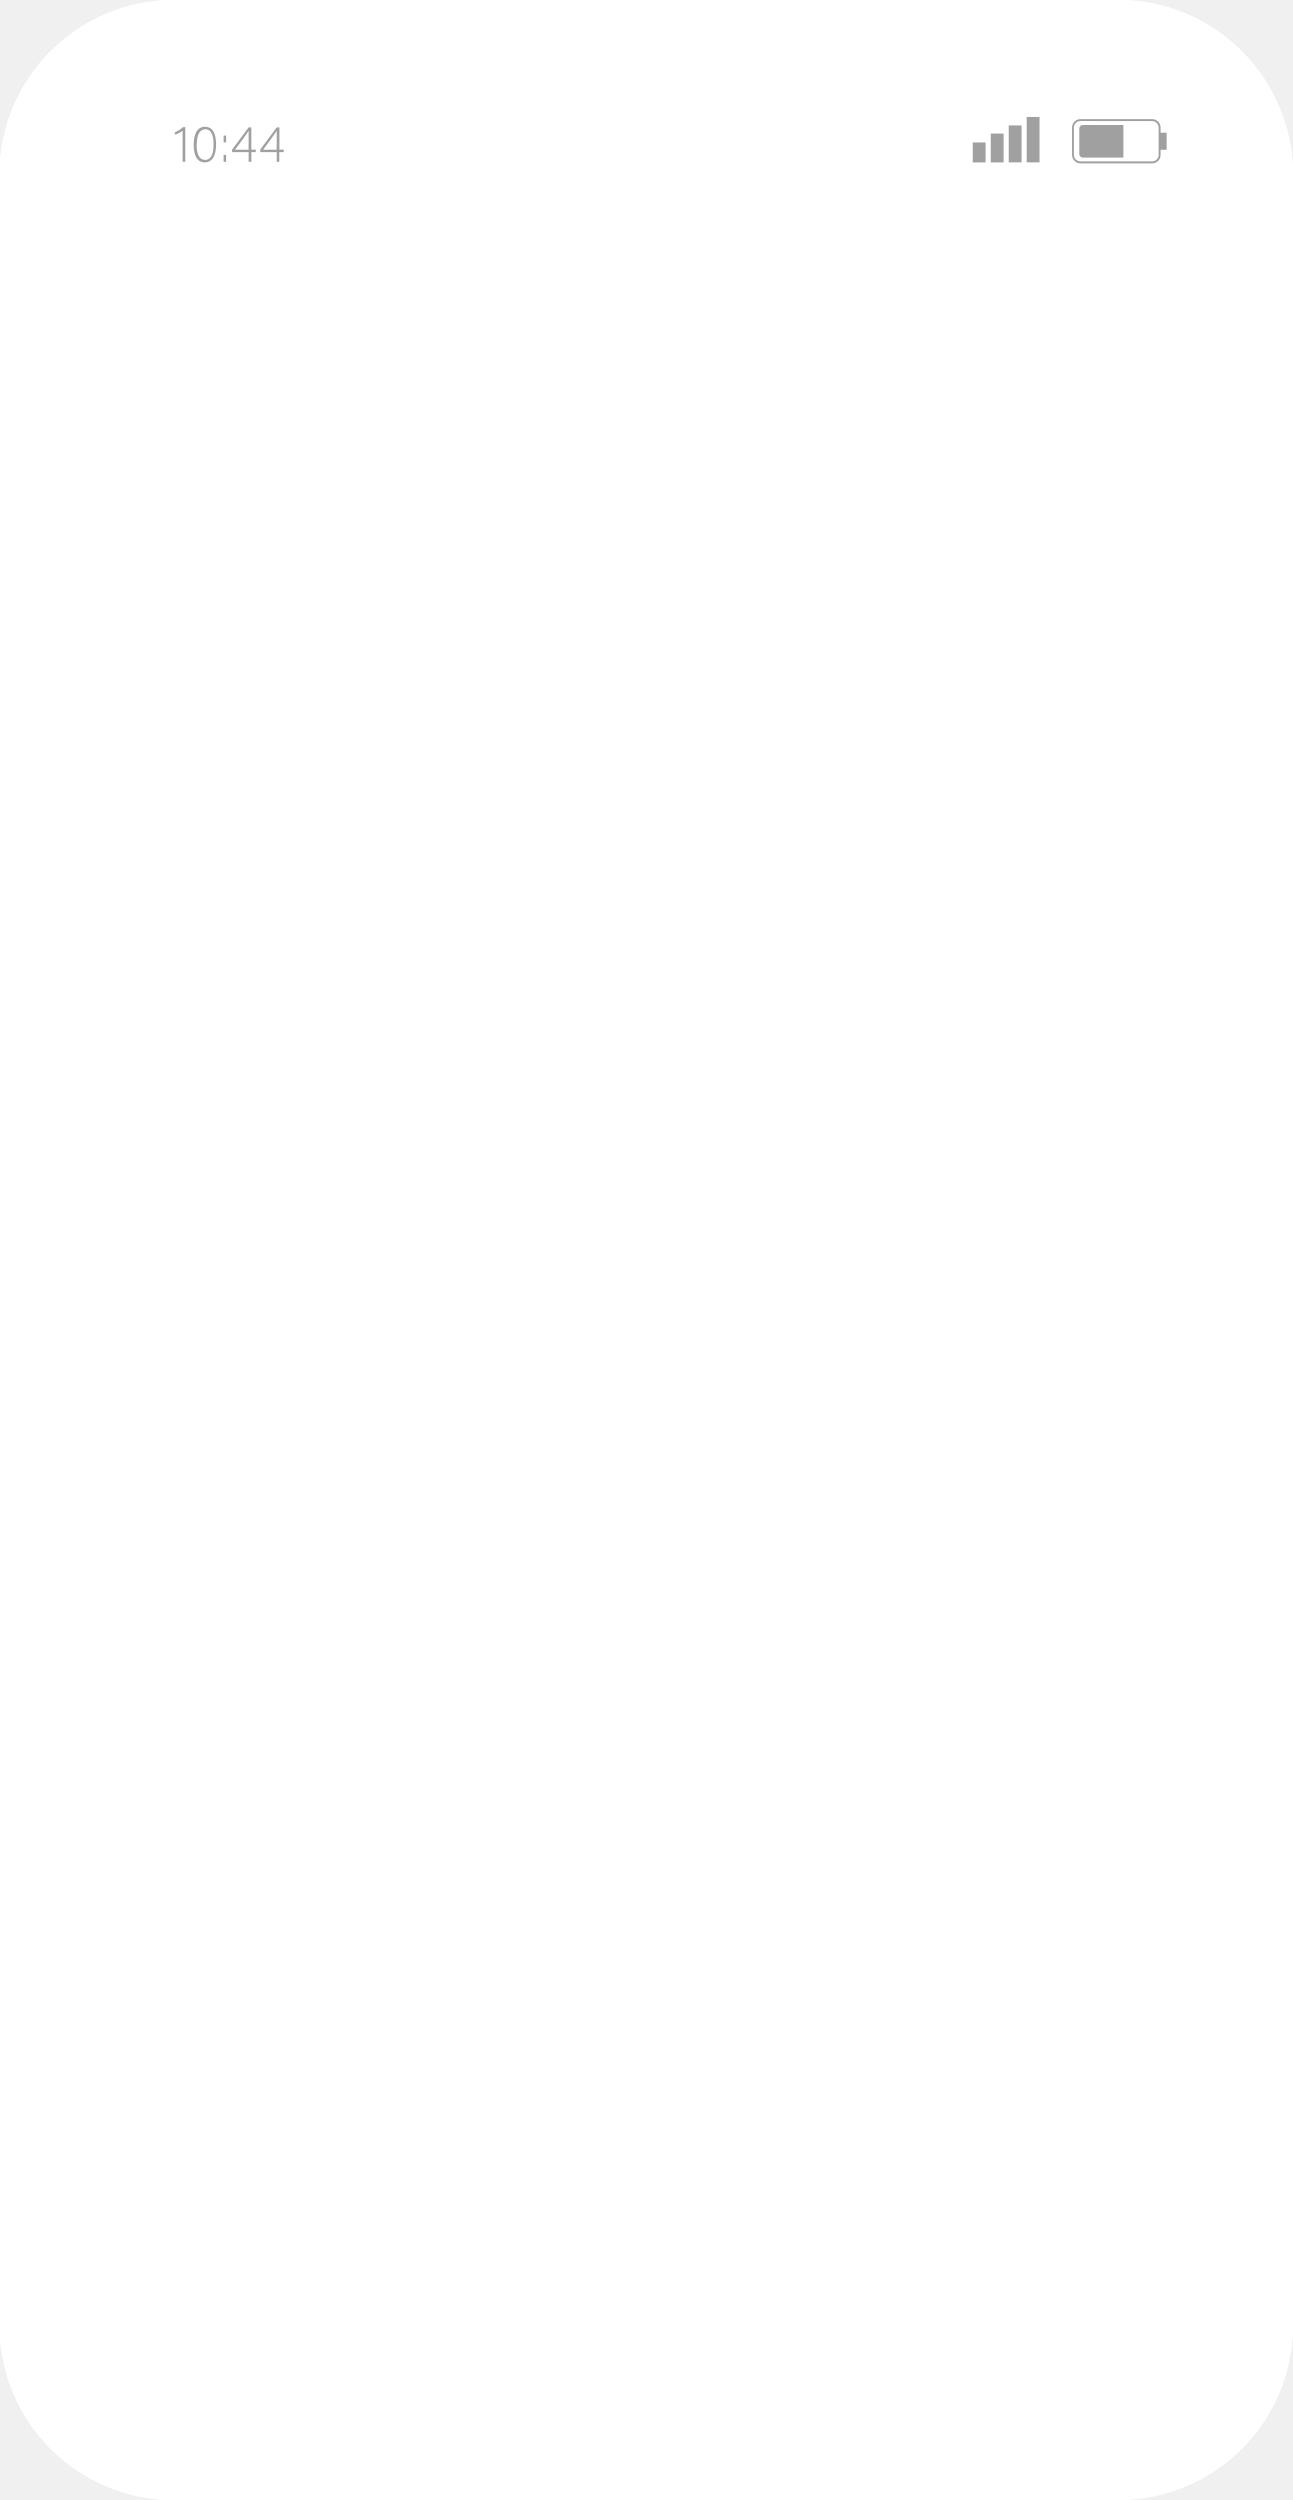
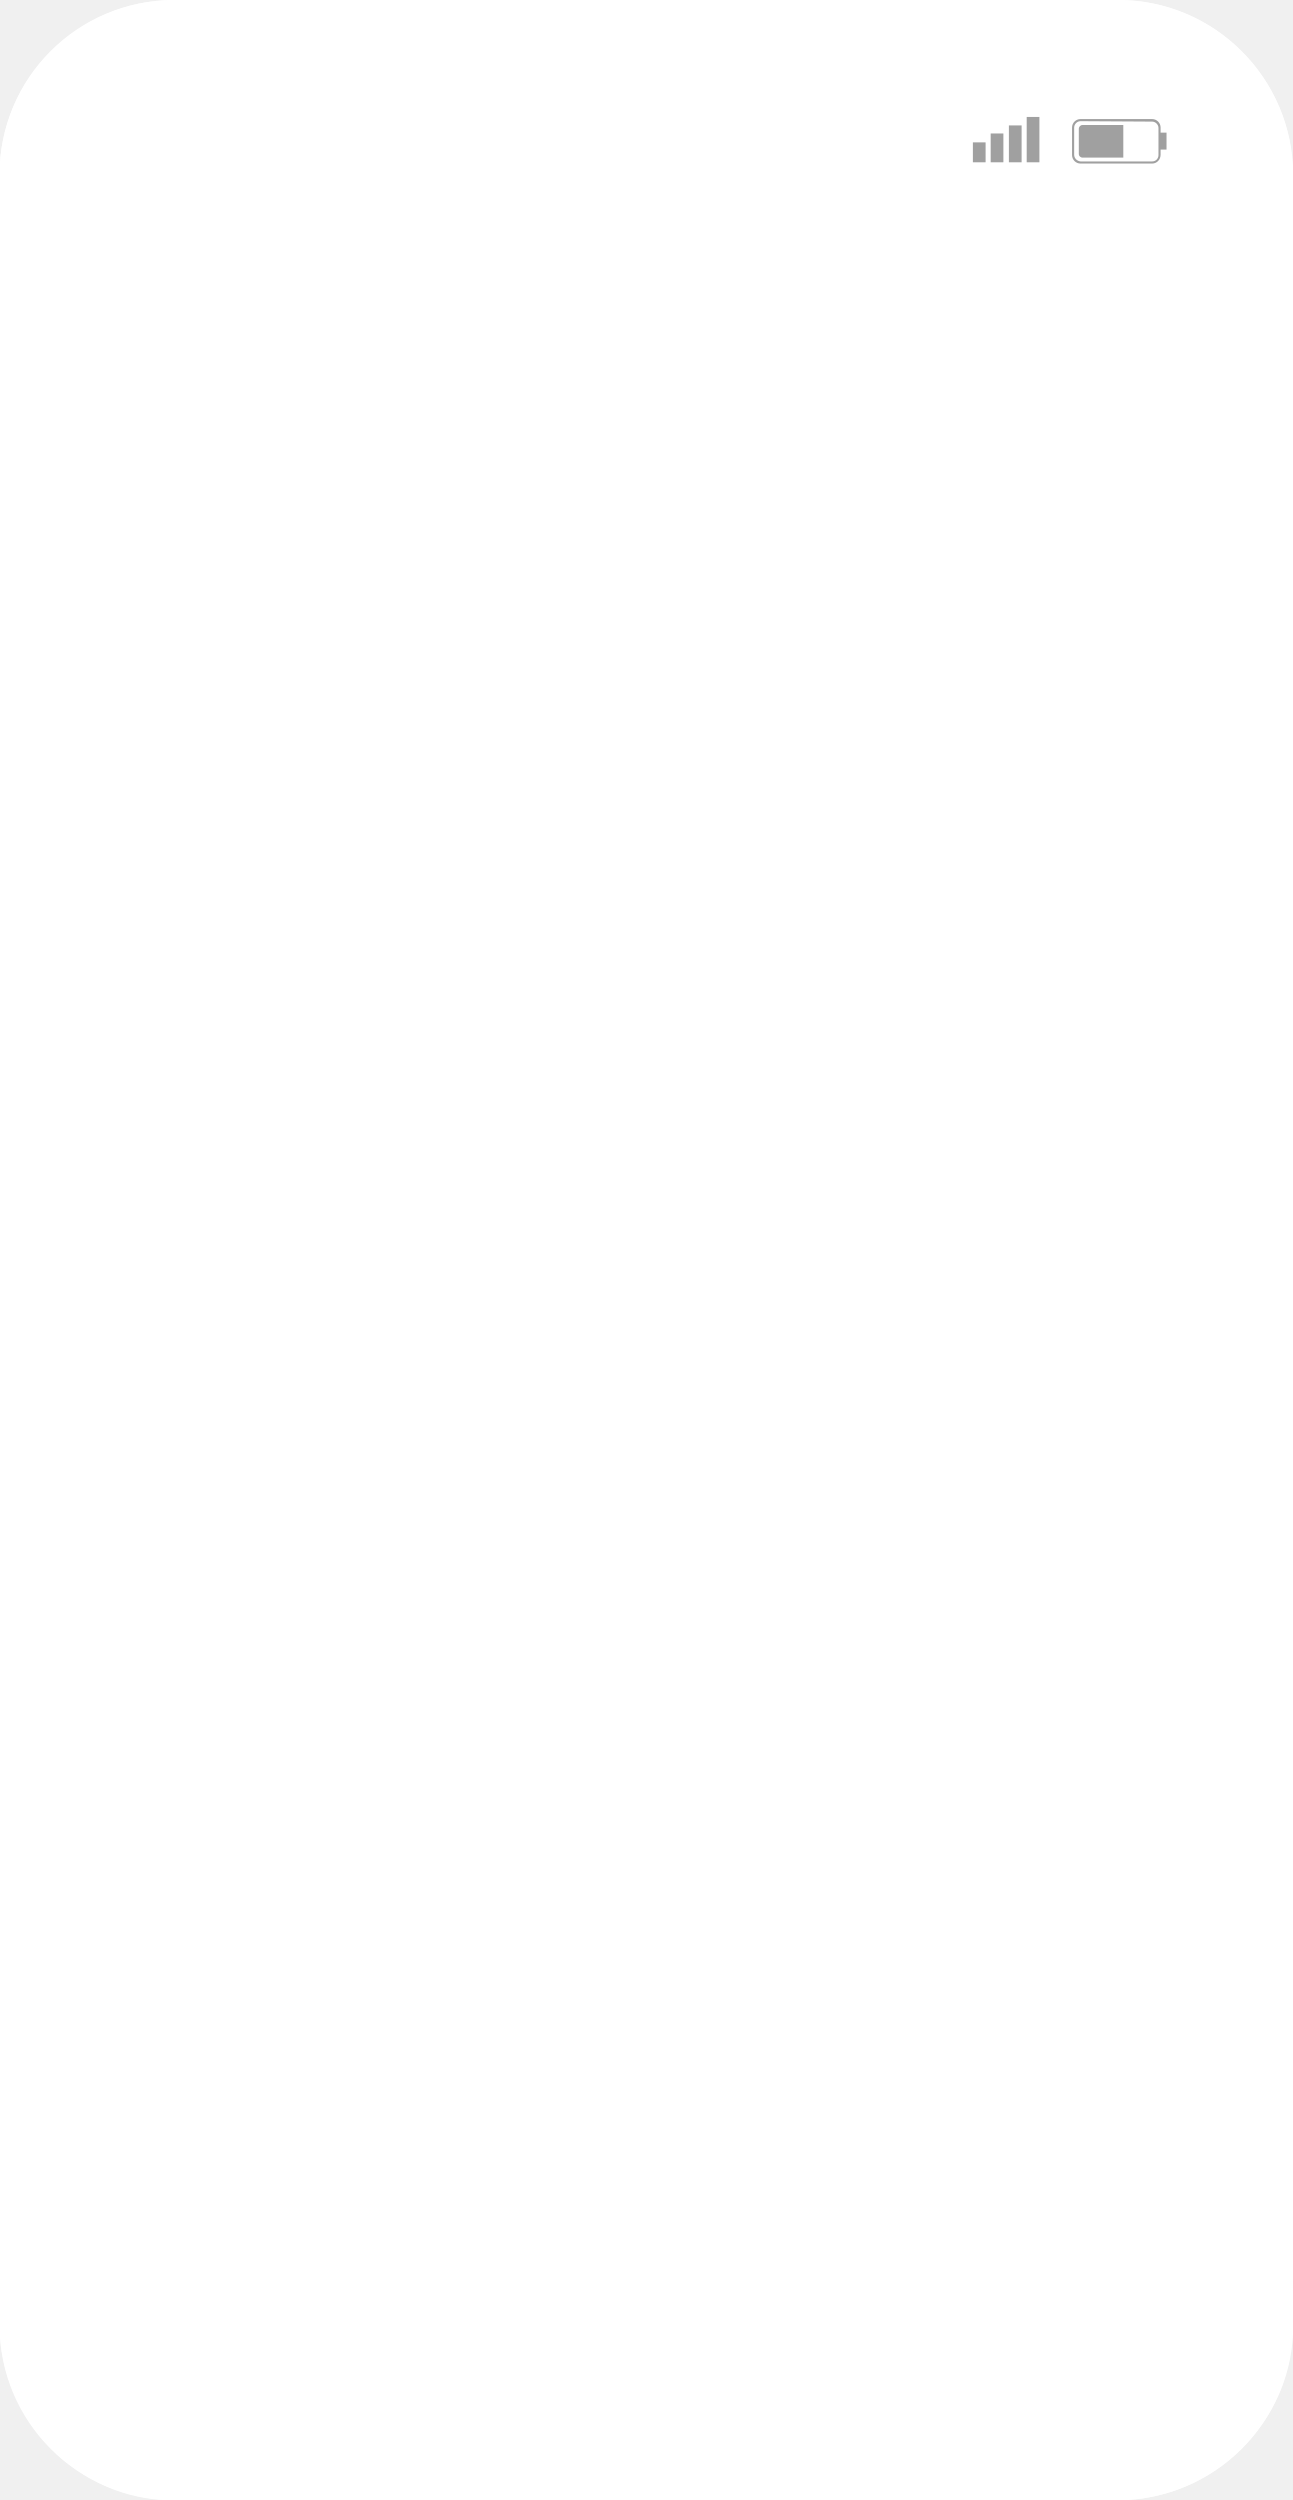
- <svg xmlns="http://www.w3.org/2000/svg" id="Layer_1" data-name="Layer 1" viewBox="0 0 305 590">
-   <defs>
-     <style>.cls-1{fill:#fff;}.cls-2{fill:#a0a0a0;}</style>
-   </defs>
-   <rect class="cls-1" x="-0.14" y="-0.03" width="305.28" height="590.06" rx="41.24" />
-   <path class="cls-1" d="M263.9,0H41.1A41.36,41.36,0,0,0-.14,41.21V548.79A41.74,41.74,0,0,0,27.3,587.64,41,41,0,0,0,41.1,590H263.41a41.87,41.87,0,0,0,38.75-25.88,41.25,41.25,0,0,0,3-15.36V41.21A41.36,41.36,0,0,0,263.9,0Zm31.93,529.91H9.17V41.21A31.94,31.94,0,0,1,41.1,9.28h9.06V9.1H240.43v.18H263.9a31.94,31.94,0,0,1,31.93,31.93Z" />
-   <path class="cls-2" d="M43.1,38.18V30.85a5.72,5.72,0,0,1-1.83.95v-.58A7,7,0,0,0,43.21,30h.52v8.17Z" />
-   <path class="cls-2" d="M51,34.06c0,1.86-.49,4.26-2.65,4.26s-2.64-2.2-2.64-4.2.57-4.2,2.67-4.2S51,32.14,51,34.06Zm-4.6.08c0,1.57.33,3.59,2,3.59s2-1.93,2-3.67c0-1.55-.32-3.55-1.92-3.55S46.44,32.34,46.44,34.14Z" />
-   <path class="cls-2" d="M52.77,33.61V32h.59v1.59Zm0,4.57V36.57h.59v1.61Z" />
-   <path class="cls-2" d="M58.68,38.18V35.91H54.77v-.6l3.9-5.24h.64v5.25H60.4l-.08.59h-1v2.27Zm0-5.31c0-.46,0-1.47,0-2-.33.59-2.26,3.16-3.2,4.46h3.18Z" />
-   <path class="cls-2" d="M65.31,38.18V35.91h-3.9v-.6l3.89-5.24h.64v5.25H67l-.09.59h-1v2.27Zm0-5.31c0-.46,0-1.47,0-2-.34.59-2.27,3.16-3.21,4.46h3.18Z" />
-   <rect class="cls-2" x="229.57" y="33.62" width="3.03" height="4.71" />
-   <rect class="cls-2" x="233.82" y="31.52" width="3.03" height="6.81" />
-   <rect class="cls-2" x="238.06" y="29.6" width="3.03" height="8.72" />
-   <rect class="cls-2" x="242.3" y="27.6" width="3.03" height="10.72" />
-   <path class="cls-2" d="M271.88,38.56H255a2,2,0,0,1-2-2V30.11a2,2,0,0,1,2-2h16.9a2,2,0,0,1,2,2v6.44A2,2,0,0,1,271.88,38.56Zm-16.9-10a1.54,1.54,0,0,0-1.54,1.53v6.44A1.54,1.54,0,0,0,255,38.09h16.9a1.54,1.54,0,0,0,1.54-1.54V30.11a1.54,1.54,0,0,0-1.54-1.53Z" />
-   <rect class="cls-2" x="273.65" y="31.32" width="1.68" height="4.03" />
-   <path class="cls-2" d="M265.12,37.2h-9.56a.85.85,0,0,1-.85-.85v-6a.85.85,0,0,1,.85-.85h9.56Z" />
+ <svg xmlns="http://www.w3.org/2000/svg" version="1.1" id="Layer_1" x="0px" y="0px" viewBox="0 0 305 590" style="enable-background:new 0 0 305 590;" xml:space="preserve">
+   <style type="text/css">
+ 	.st0{fill:#FFFFFF;}
+ 	.st1{fill:#A0A0A0;}
+ </style>
+   <path class="st0" d="M41.1,0h222.8c22.8,0,41.2,18.5,41.2,41.2v507.6c0,22.8-18.5,41.2-41.2,41.2H41.1c-22.8,0-41.2-18.5-41.2-41.2  V41.2C-0.1,18.4,18.3,0,41.1,0z" />
+   <path class="st0" d="M263.9,0H41.1C18.4,0.1-0.1,18.5-0.1,41.2v507.6c0.2,17.4,11.1,32.9,27.4,38.9c4.4,1.6,9.1,2.4,13.8,2.4h222.3  c17,0,32.3-10.2,38.8-25.9c2-4.9,3-10.1,3-15.4V41.2C305.1,18.5,286.6,0.1,263.9,0z M295.8,529.9H9.2V41.2  c0-17.6,14.3-31.9,31.9-31.9h9.1V9.1h190.3v0.2h23.5c17.6,0,31.9,14.3,31.9,31.9V529.9z" />
+   <rect x="229.6" y="33.6" class="st1" width="3" height="4.7" />
+   <rect x="233.8" y="31.5" class="st1" width="3" height="6.8" />
+   <rect x="238.1" y="29.6" class="st1" width="3" height="8.7" />
+   <rect x="242.3" y="27.6" class="st1" width="3" height="10.7" />
+   <path class="st1" d="M271.9,38.6H255c-1.1,0-2-0.9-2-2v-6.5c0-1.1,0.9-2,2-2h16.9c1.1,0,2,0.9,2,2v6.4  C273.9,37.7,273,38.6,271.9,38.6C271.9,38.6,271.9,38.6,271.9,38.6z M255,28.6c-0.8,0-1.5,0.7-1.5,1.5v6.4c0,0.9,0.7,1.5,1.5,1.6  c0,0,0,0,0,0h16.9c0.9,0,1.5-0.7,1.5-1.5c0,0,0,0,0,0v-6.4c0-0.8-0.7-1.5-1.5-1.5L255,28.6z" />
+   <rect x="273.6" y="31.3" class="st1" width="1.7" height="4" />
+   <path class="st1" d="M265.1,37.2h-9.6c-0.5,0-0.9-0.4-0.9-0.8v0v-6c0-0.5,0.4-0.9,0.9-0.9l0,0h9.6V37.2z" />
</svg>
